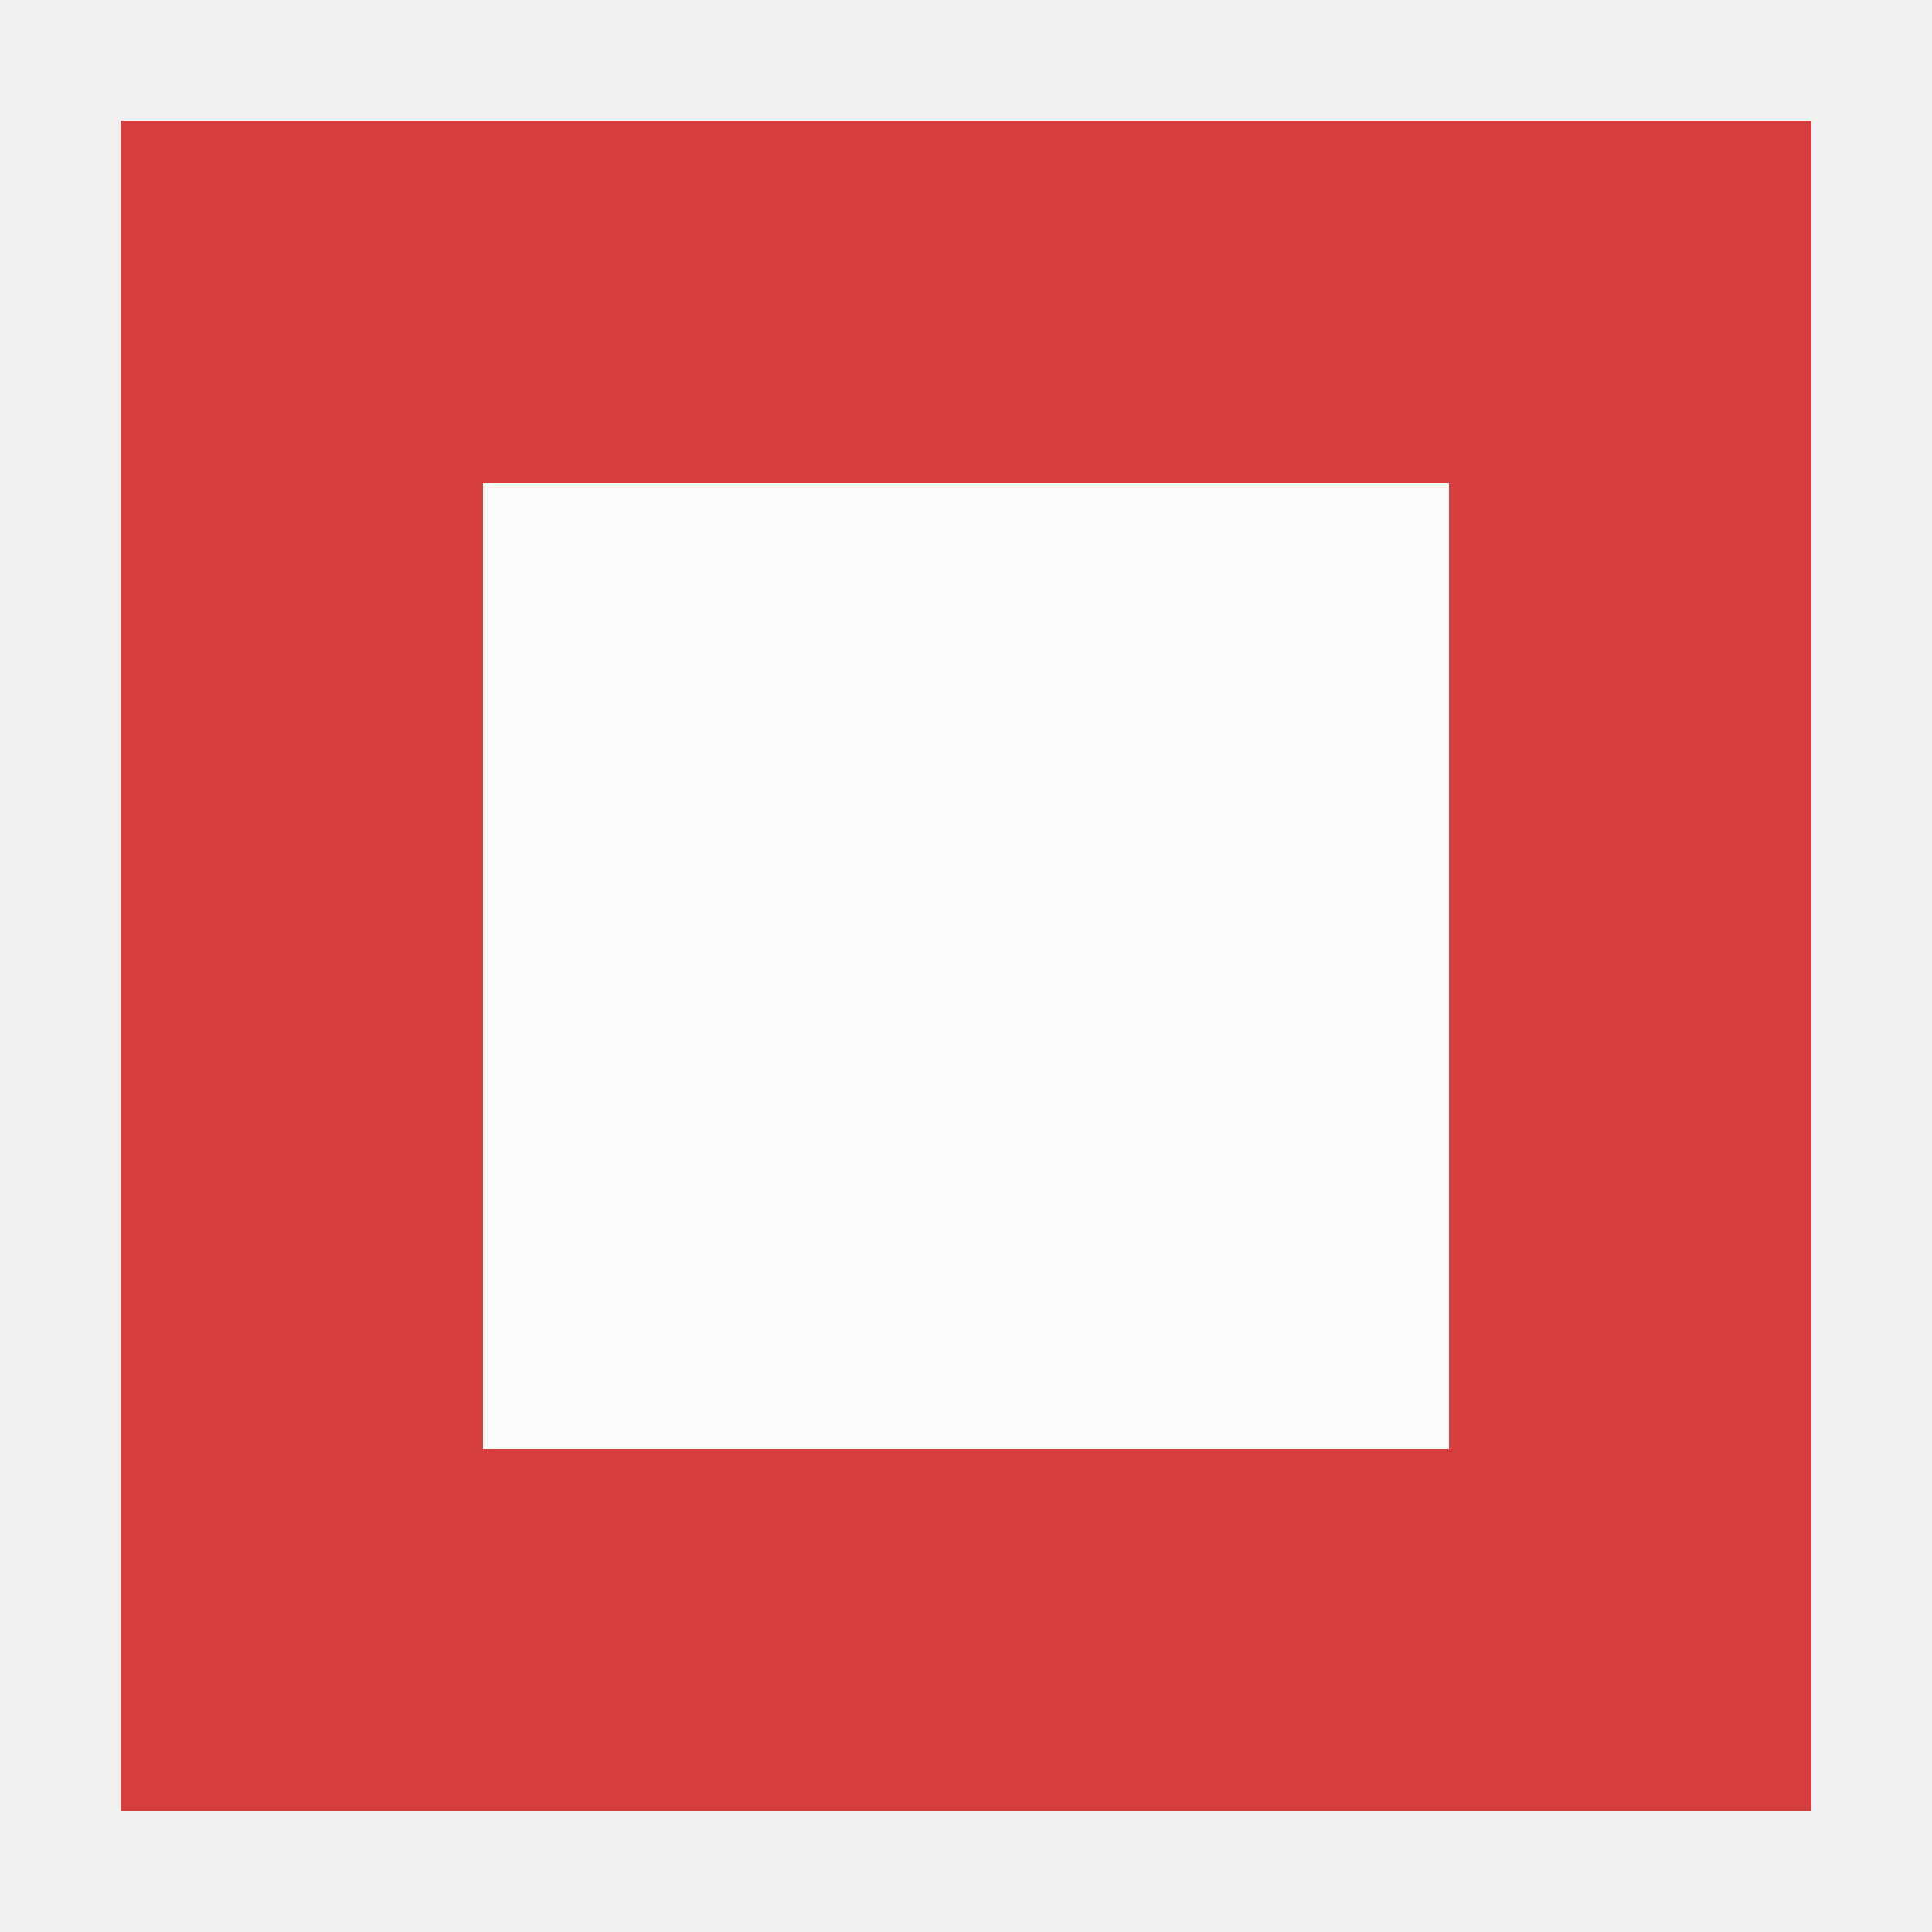
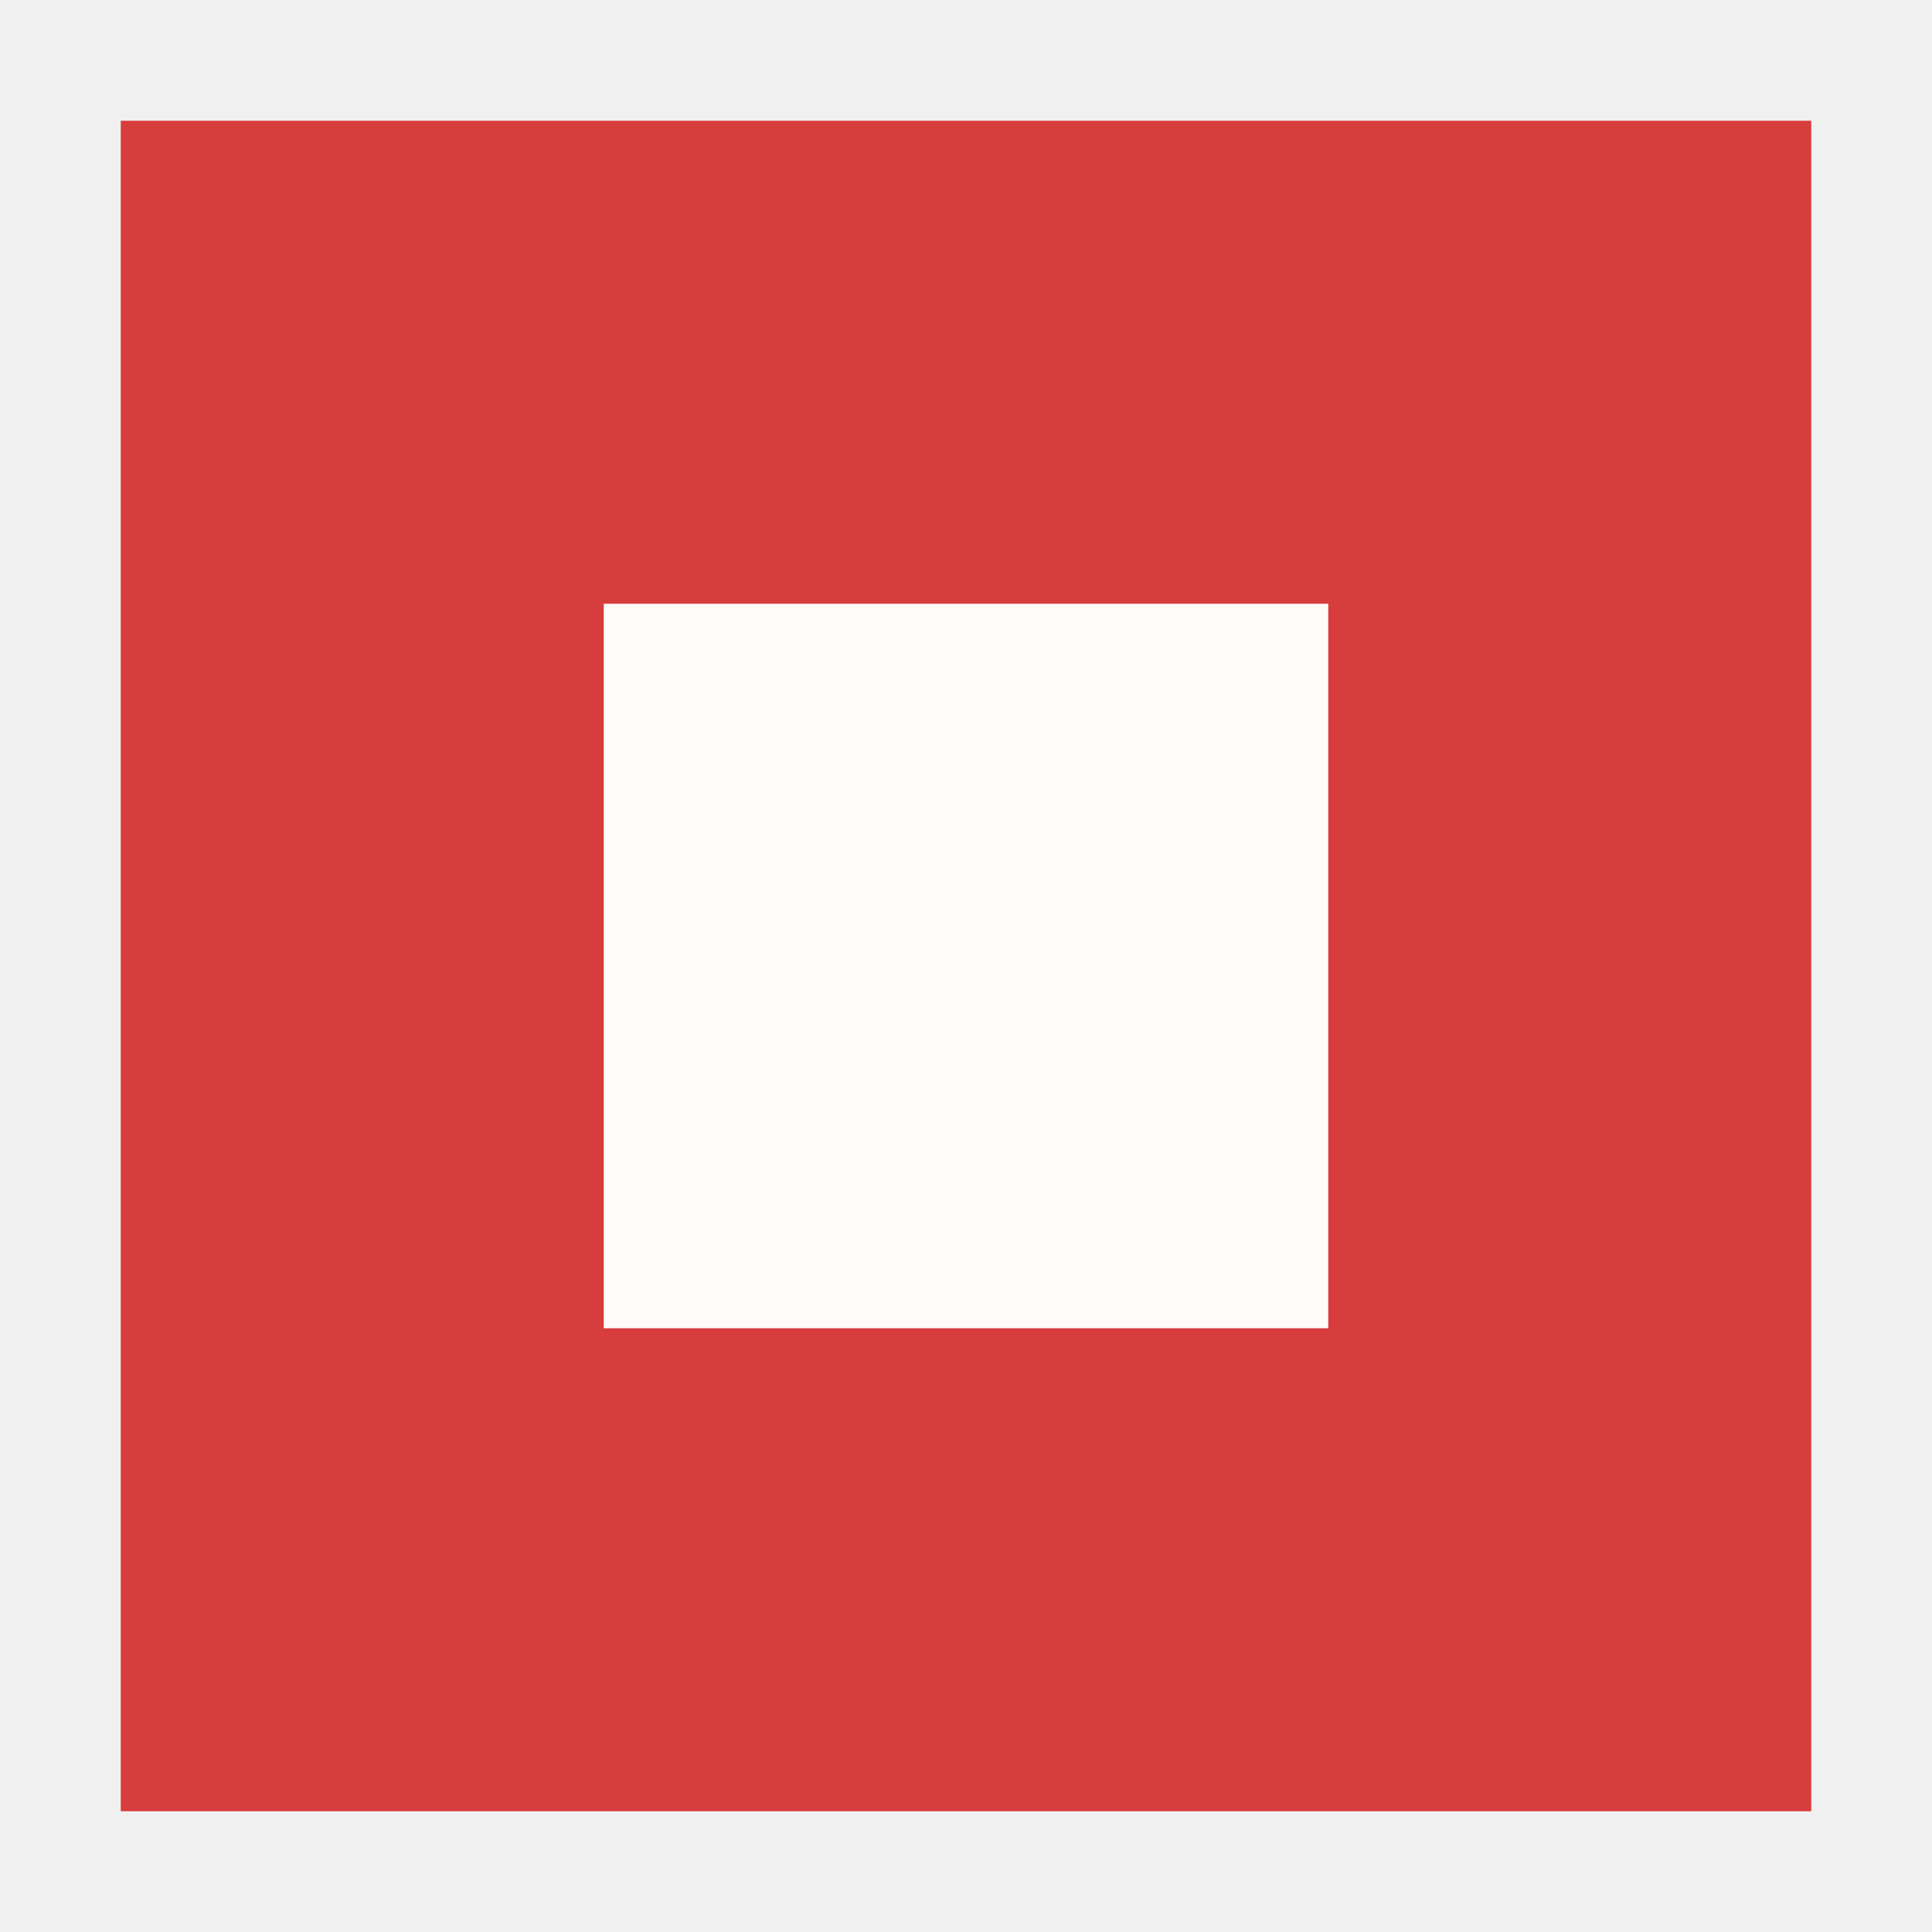
<svg xmlns="http://www.w3.org/2000/svg" width="16px" height="16px" id="svg2160">
  <defs id="defs2162" />
  <g id="layer1">
    <rect style="opacity:0.98;fill:#d73939;fill-opacity:1;stroke:none;stroke-width:1;stroke-linecap:square;stroke-miterlimit:4;stroke-dasharray:none;stroke-opacity:1" id="rect2168" width="14" height="14" x="1" y="1" />
-     <rect style="opacity:0.98;fill:#ffffff;fill-opacity:1;stroke:none;stroke-width:1;stroke-linecap:square;stroke-miterlimit:4;stroke-dasharray:none;stroke-opacity:1" id="rect2170" width="8" height="8" x="4" y="4" />
+     <rect style="opacity:0.98;fill:#ffffff;fill-opacity:1;stroke:none;stroke-width:1;stroke-linecap:square;stroke-miterlimit:4;stroke-dasharray:none;stroke-opacity:1" id="rect2170" width="6" height="6" x="5" y="5" />
  </g>
</svg>
